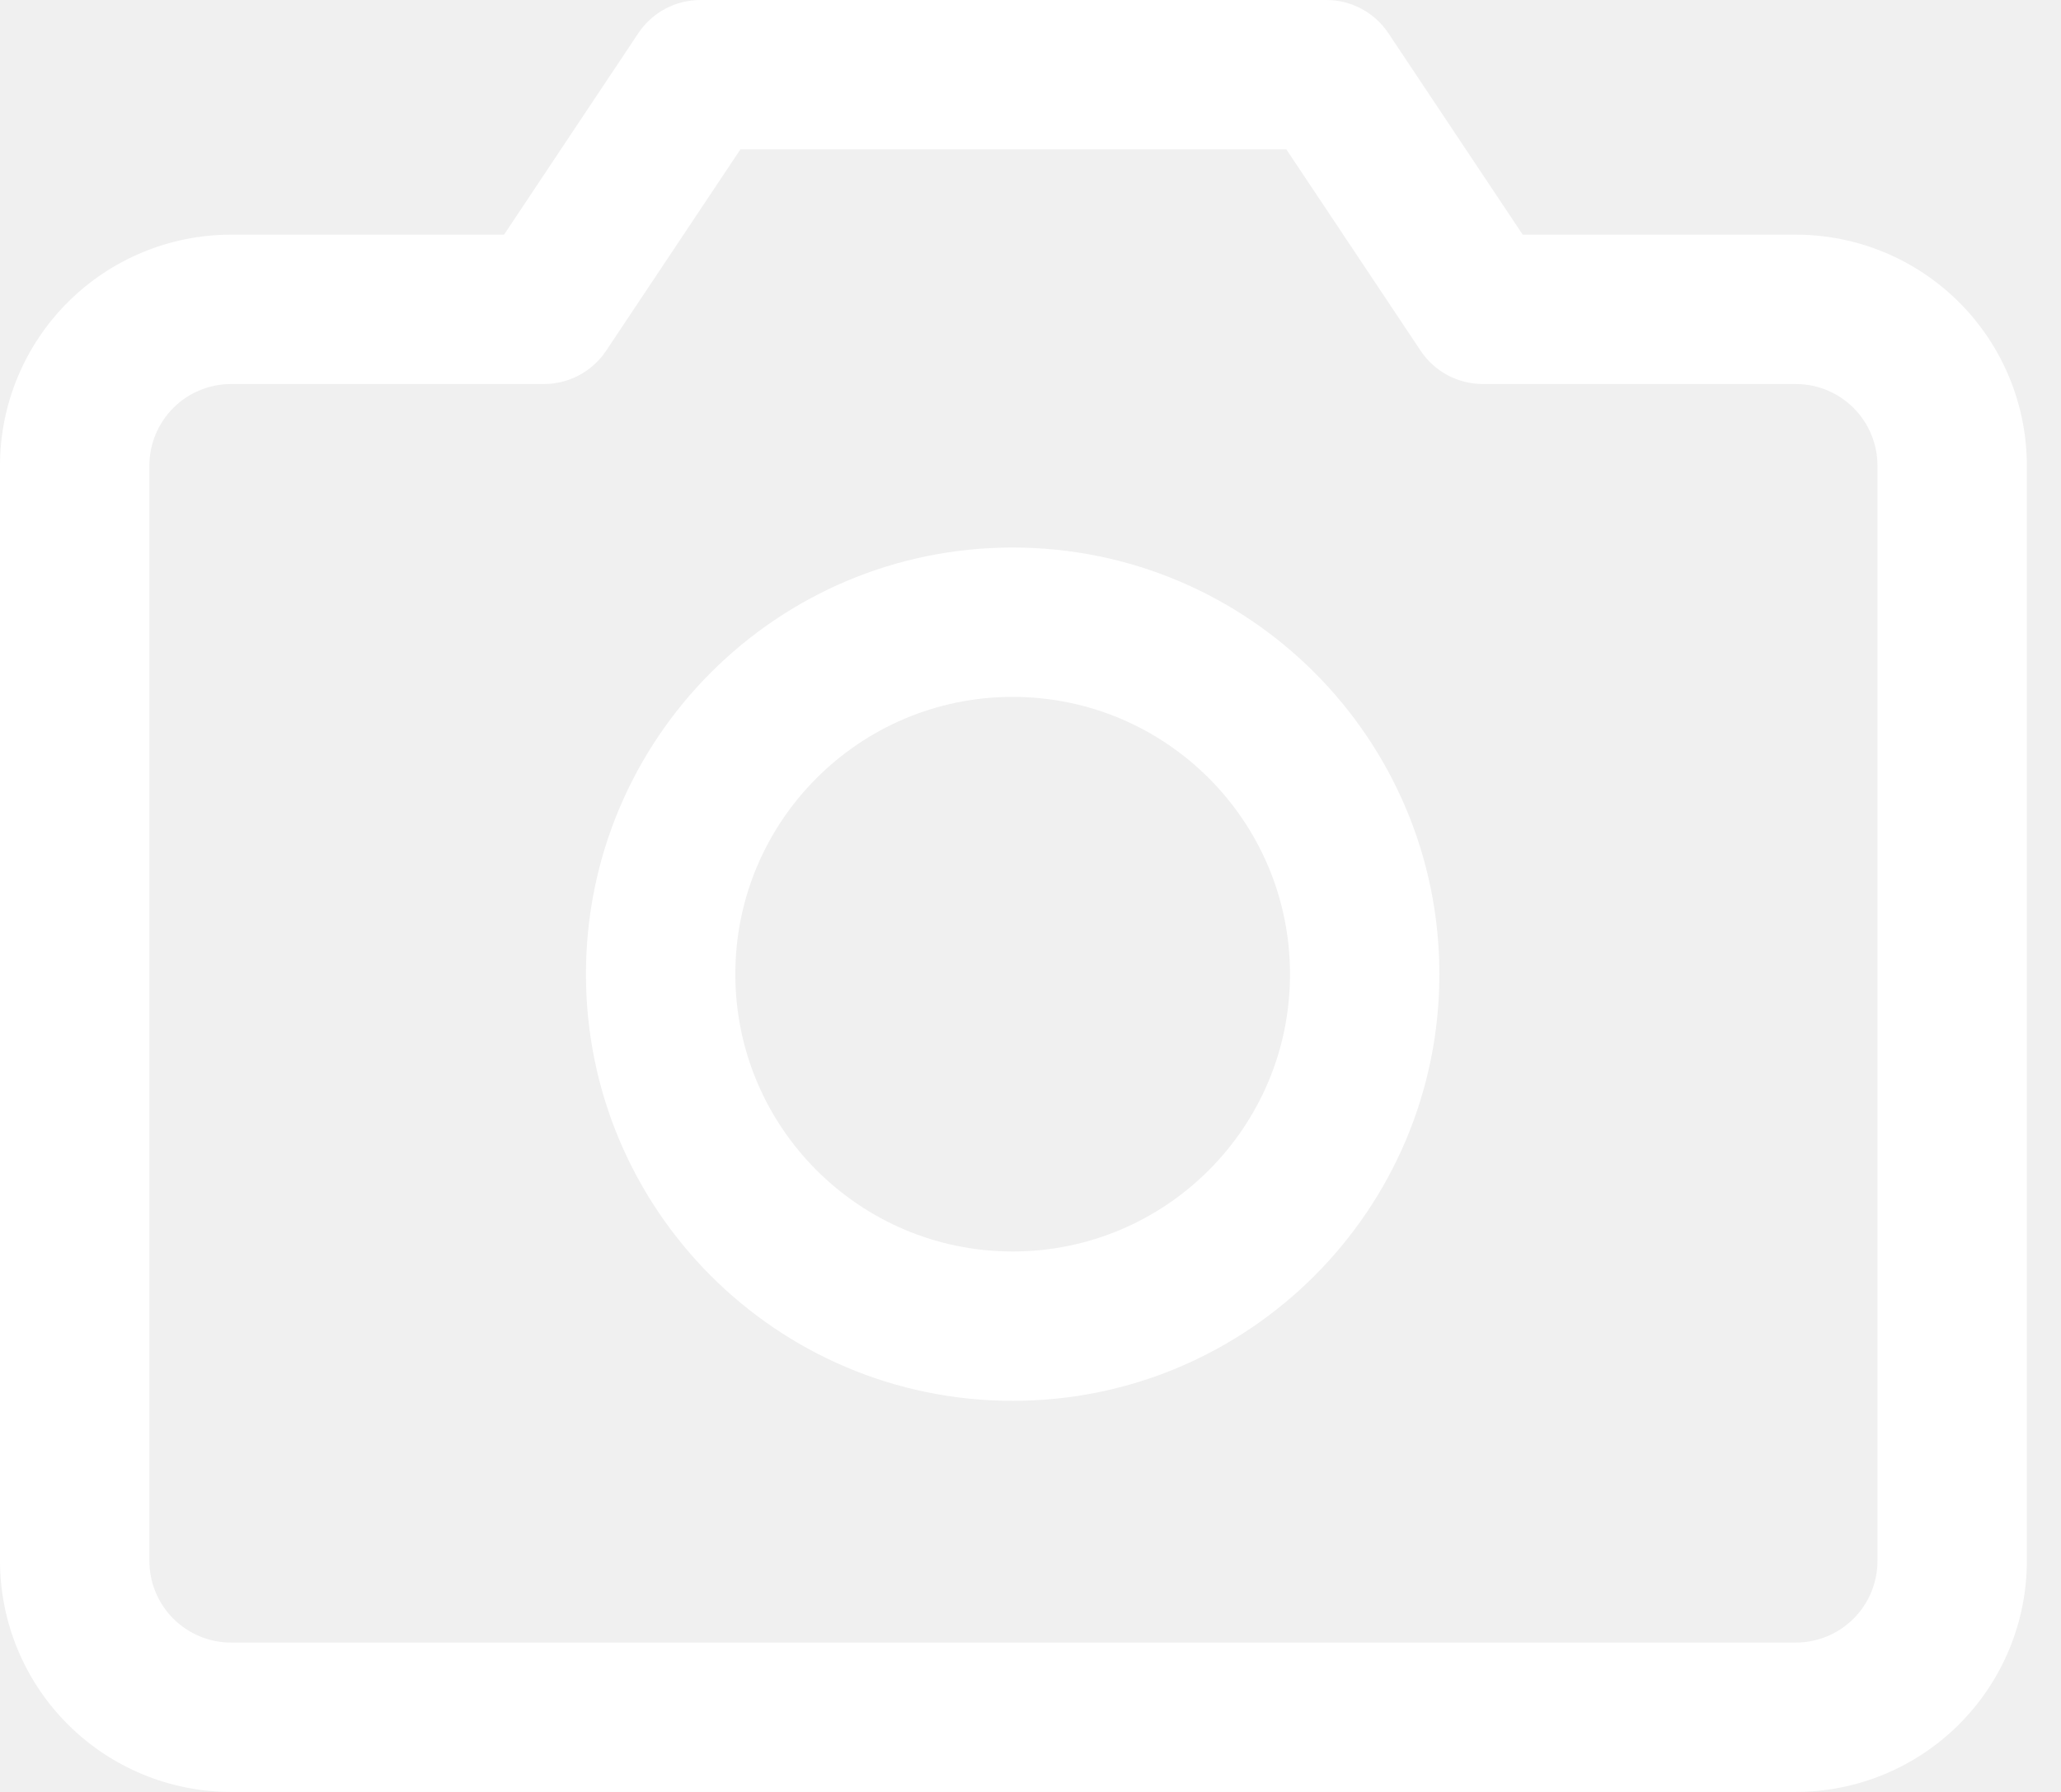
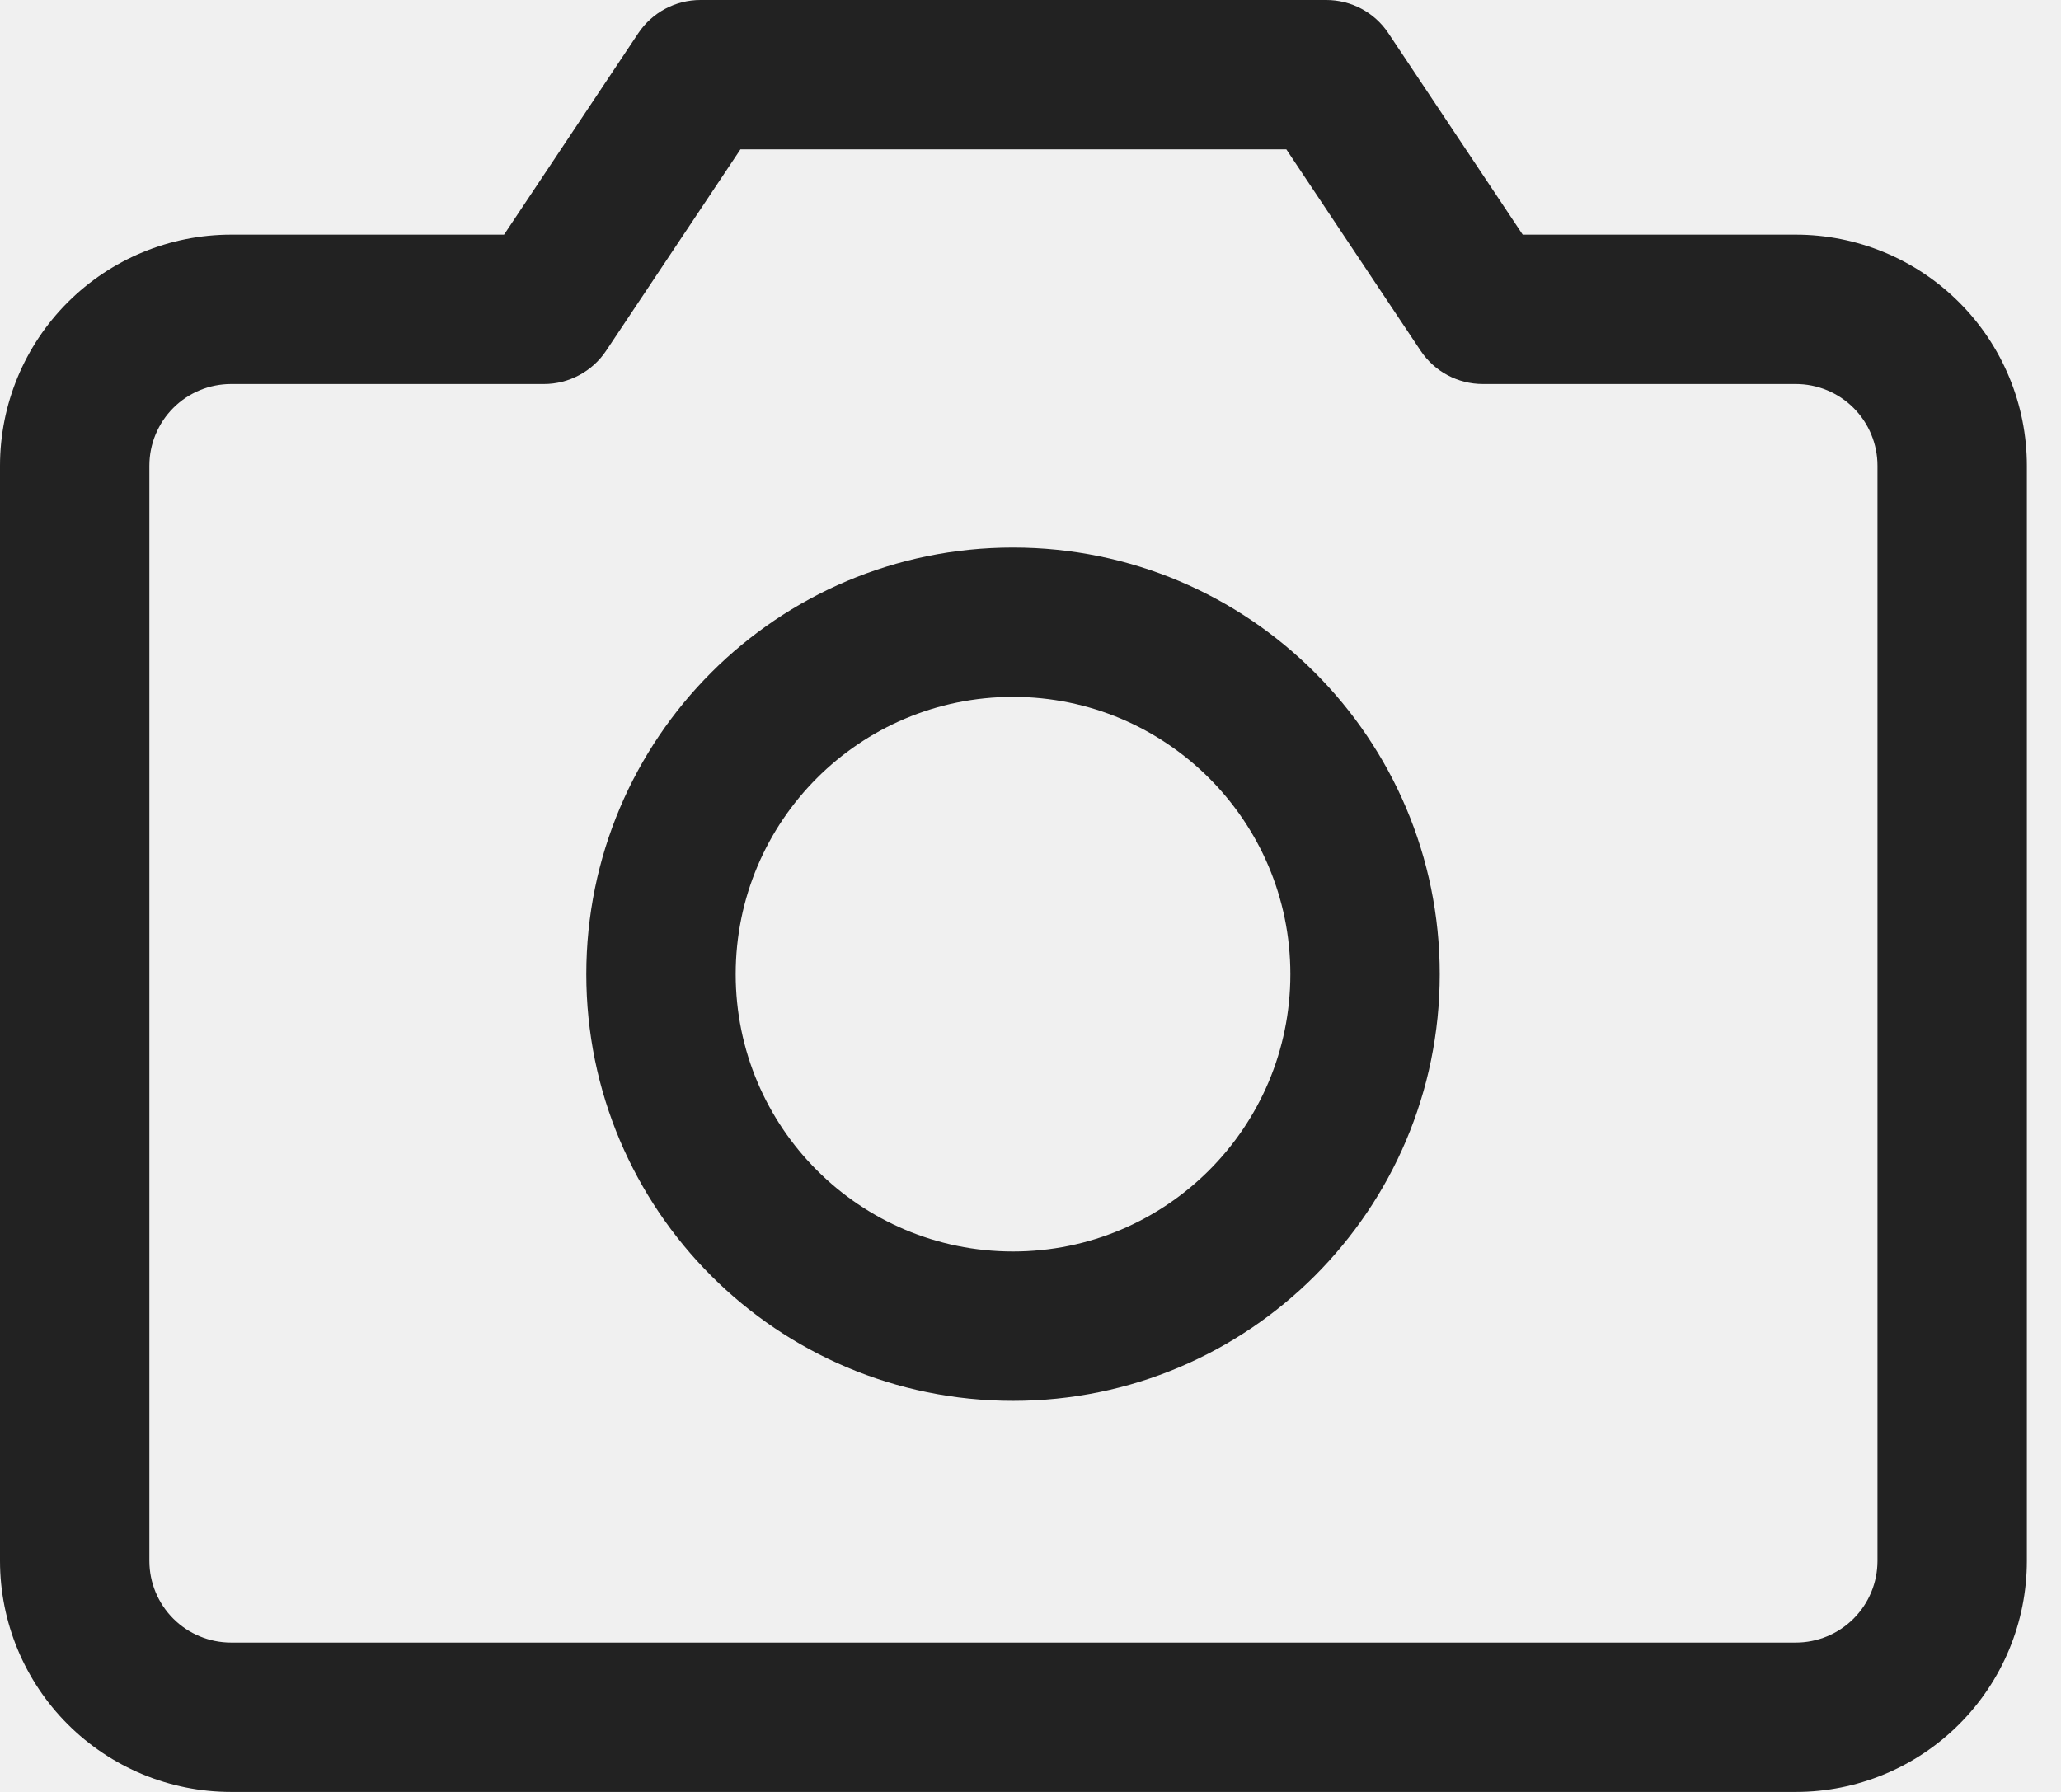
<svg xmlns="http://www.w3.org/2000/svg" width="23" height="20" viewBox="0 0 23 20" fill="none">
-   <path fill-rule="evenodd" clip-rule="evenodd" d="M7.123 0.371C7.278 0.139 7.538 0 7.817 0H14.801C15.08 0 15.34 0.139 15.494 0.371L16.993 2.619H20.04C20.724 2.619 21.38 2.891 21.864 3.375C22.347 3.858 22.619 4.514 22.619 5.198V17.421C22.619 18.105 22.347 18.761 21.864 19.244C21.38 19.728 20.724 20 20.04 20H2.579C1.895 20 1.239 19.728 0.755 19.244C0.272 18.761 0 18.105 0 17.421V5.198C0 4.514 0.272 3.858 0.755 3.375C1.239 2.891 1.895 2.619 2.579 2.619H5.625L7.123 0.371ZM8.263 1.667L6.764 3.915C6.61 4.146 6.349 4.286 6.071 4.286H2.579C2.337 4.286 2.105 4.382 1.934 4.553C1.763 4.724 1.667 4.956 1.667 5.198V17.421C1.667 17.663 1.763 17.895 1.934 18.066C2.105 18.237 2.337 18.333 2.579 18.333H20.04C20.282 18.333 20.514 18.237 20.685 18.066C20.856 17.895 20.952 17.663 20.952 17.421V5.198C20.952 4.956 20.856 4.724 20.685 4.553C20.514 4.382 20.282 4.286 20.04 4.286H16.547C16.268 4.286 16.008 4.146 15.854 3.915L14.355 1.667H8.263Z" fill="white" />
-   <path fill-rule="evenodd" clip-rule="evenodd" d="M11.301 7.778C9.592 7.778 8.206 9.164 8.206 10.873C8.206 12.582 9.592 13.968 11.301 13.968C13.01 13.968 14.396 12.582 14.396 10.873C14.396 9.164 13.01 7.778 11.301 7.778ZM6.539 10.873C6.539 8.243 8.671 6.111 11.301 6.111C13.931 6.111 16.063 8.243 16.063 10.873C16.063 13.503 13.931 15.635 11.301 15.635C8.671 15.635 6.539 13.503 6.539 10.873Z" fill="white" />
+   <path fill-rule="evenodd" clip-rule="evenodd" d="M7.123 0.371C7.278 0.139 7.538 0 7.817 0H14.801C15.08 0 15.34 0.139 15.494 0.371L16.993 2.619H20.04C20.724 2.619 21.38 2.891 21.864 3.375C22.347 3.858 22.619 4.514 22.619 5.198V17.421C22.619 18.105 22.347 18.761 21.864 19.244C21.38 19.728 20.724 20 20.04 20H2.579C1.895 20 1.239 19.728 0.755 19.244C0.272 18.761 0 18.105 0 17.421V5.198C0 4.514 0.272 3.858 0.755 3.375C1.239 2.891 1.895 2.619 2.579 2.619H5.625L7.123 0.371ZM8.263 1.667L6.764 3.915C6.61 4.146 6.349 4.286 6.071 4.286H2.579C2.337 4.286 2.105 4.382 1.934 4.553C1.763 4.724 1.667 4.956 1.667 5.198V17.421C1.667 17.663 1.763 17.895 1.934 18.066C2.105 18.237 2.337 18.333 2.579 18.333H20.04C20.282 18.333 20.514 18.237 20.685 18.066C20.856 17.895 20.952 17.663 20.952 17.421V5.198C20.952 4.956 20.856 4.724 20.685 4.553C20.514 4.382 20.282 4.286 20.04 4.286H16.547C16.268 4.286 16.008 4.146 15.854 3.915L14.355 1.667H8.263Z" fill="#222222" />
+   <path fill-rule="evenodd" clip-rule="evenodd" d="M11.305 7.778C9.595 7.778 8.21 9.164 8.21 10.873C8.21 12.582 9.595 13.968 11.305 13.968C13.014 13.968 14.4 12.582 14.4 10.873C14.4 9.164 13.014 7.778 11.305 7.778ZM6.543 10.873C6.543 8.243 8.675 6.111 11.305 6.111C13.935 6.111 16.067 8.243 16.067 10.873C16.067 13.503 13.935 15.635 11.305 15.635C8.675 15.635 6.543 13.503 6.543 10.873Z" fill="#222222" />
</svg>
